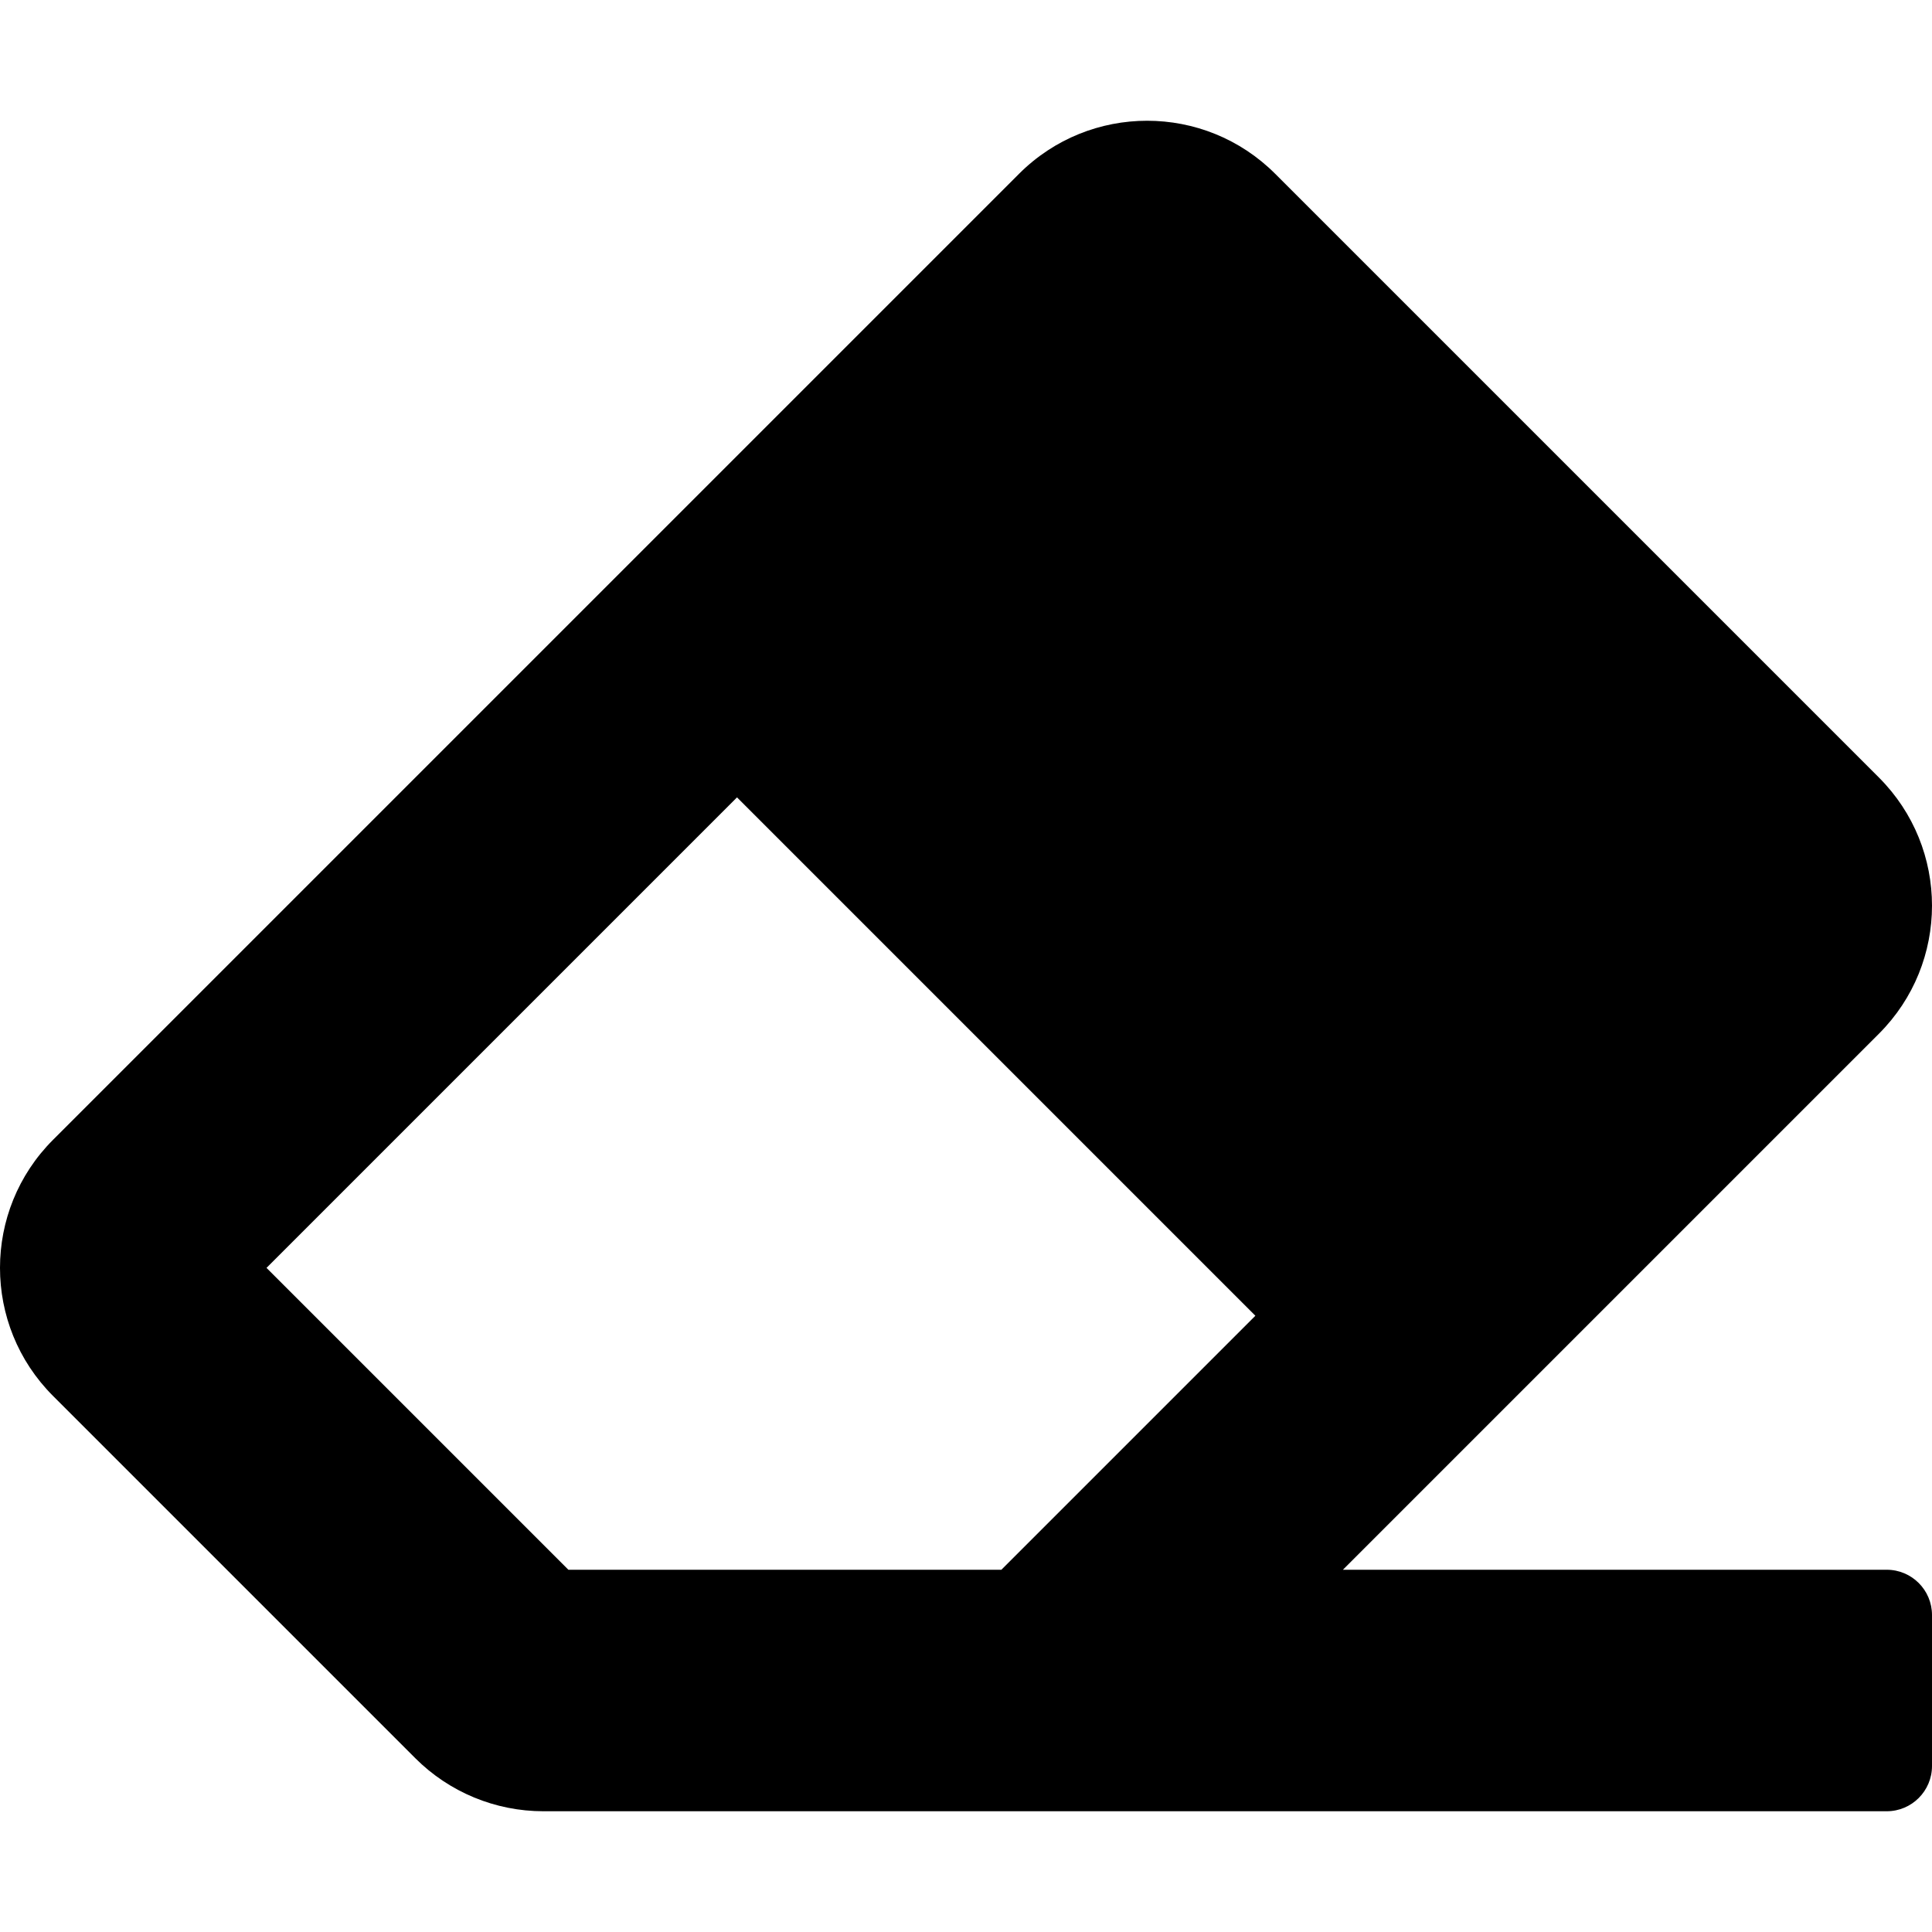
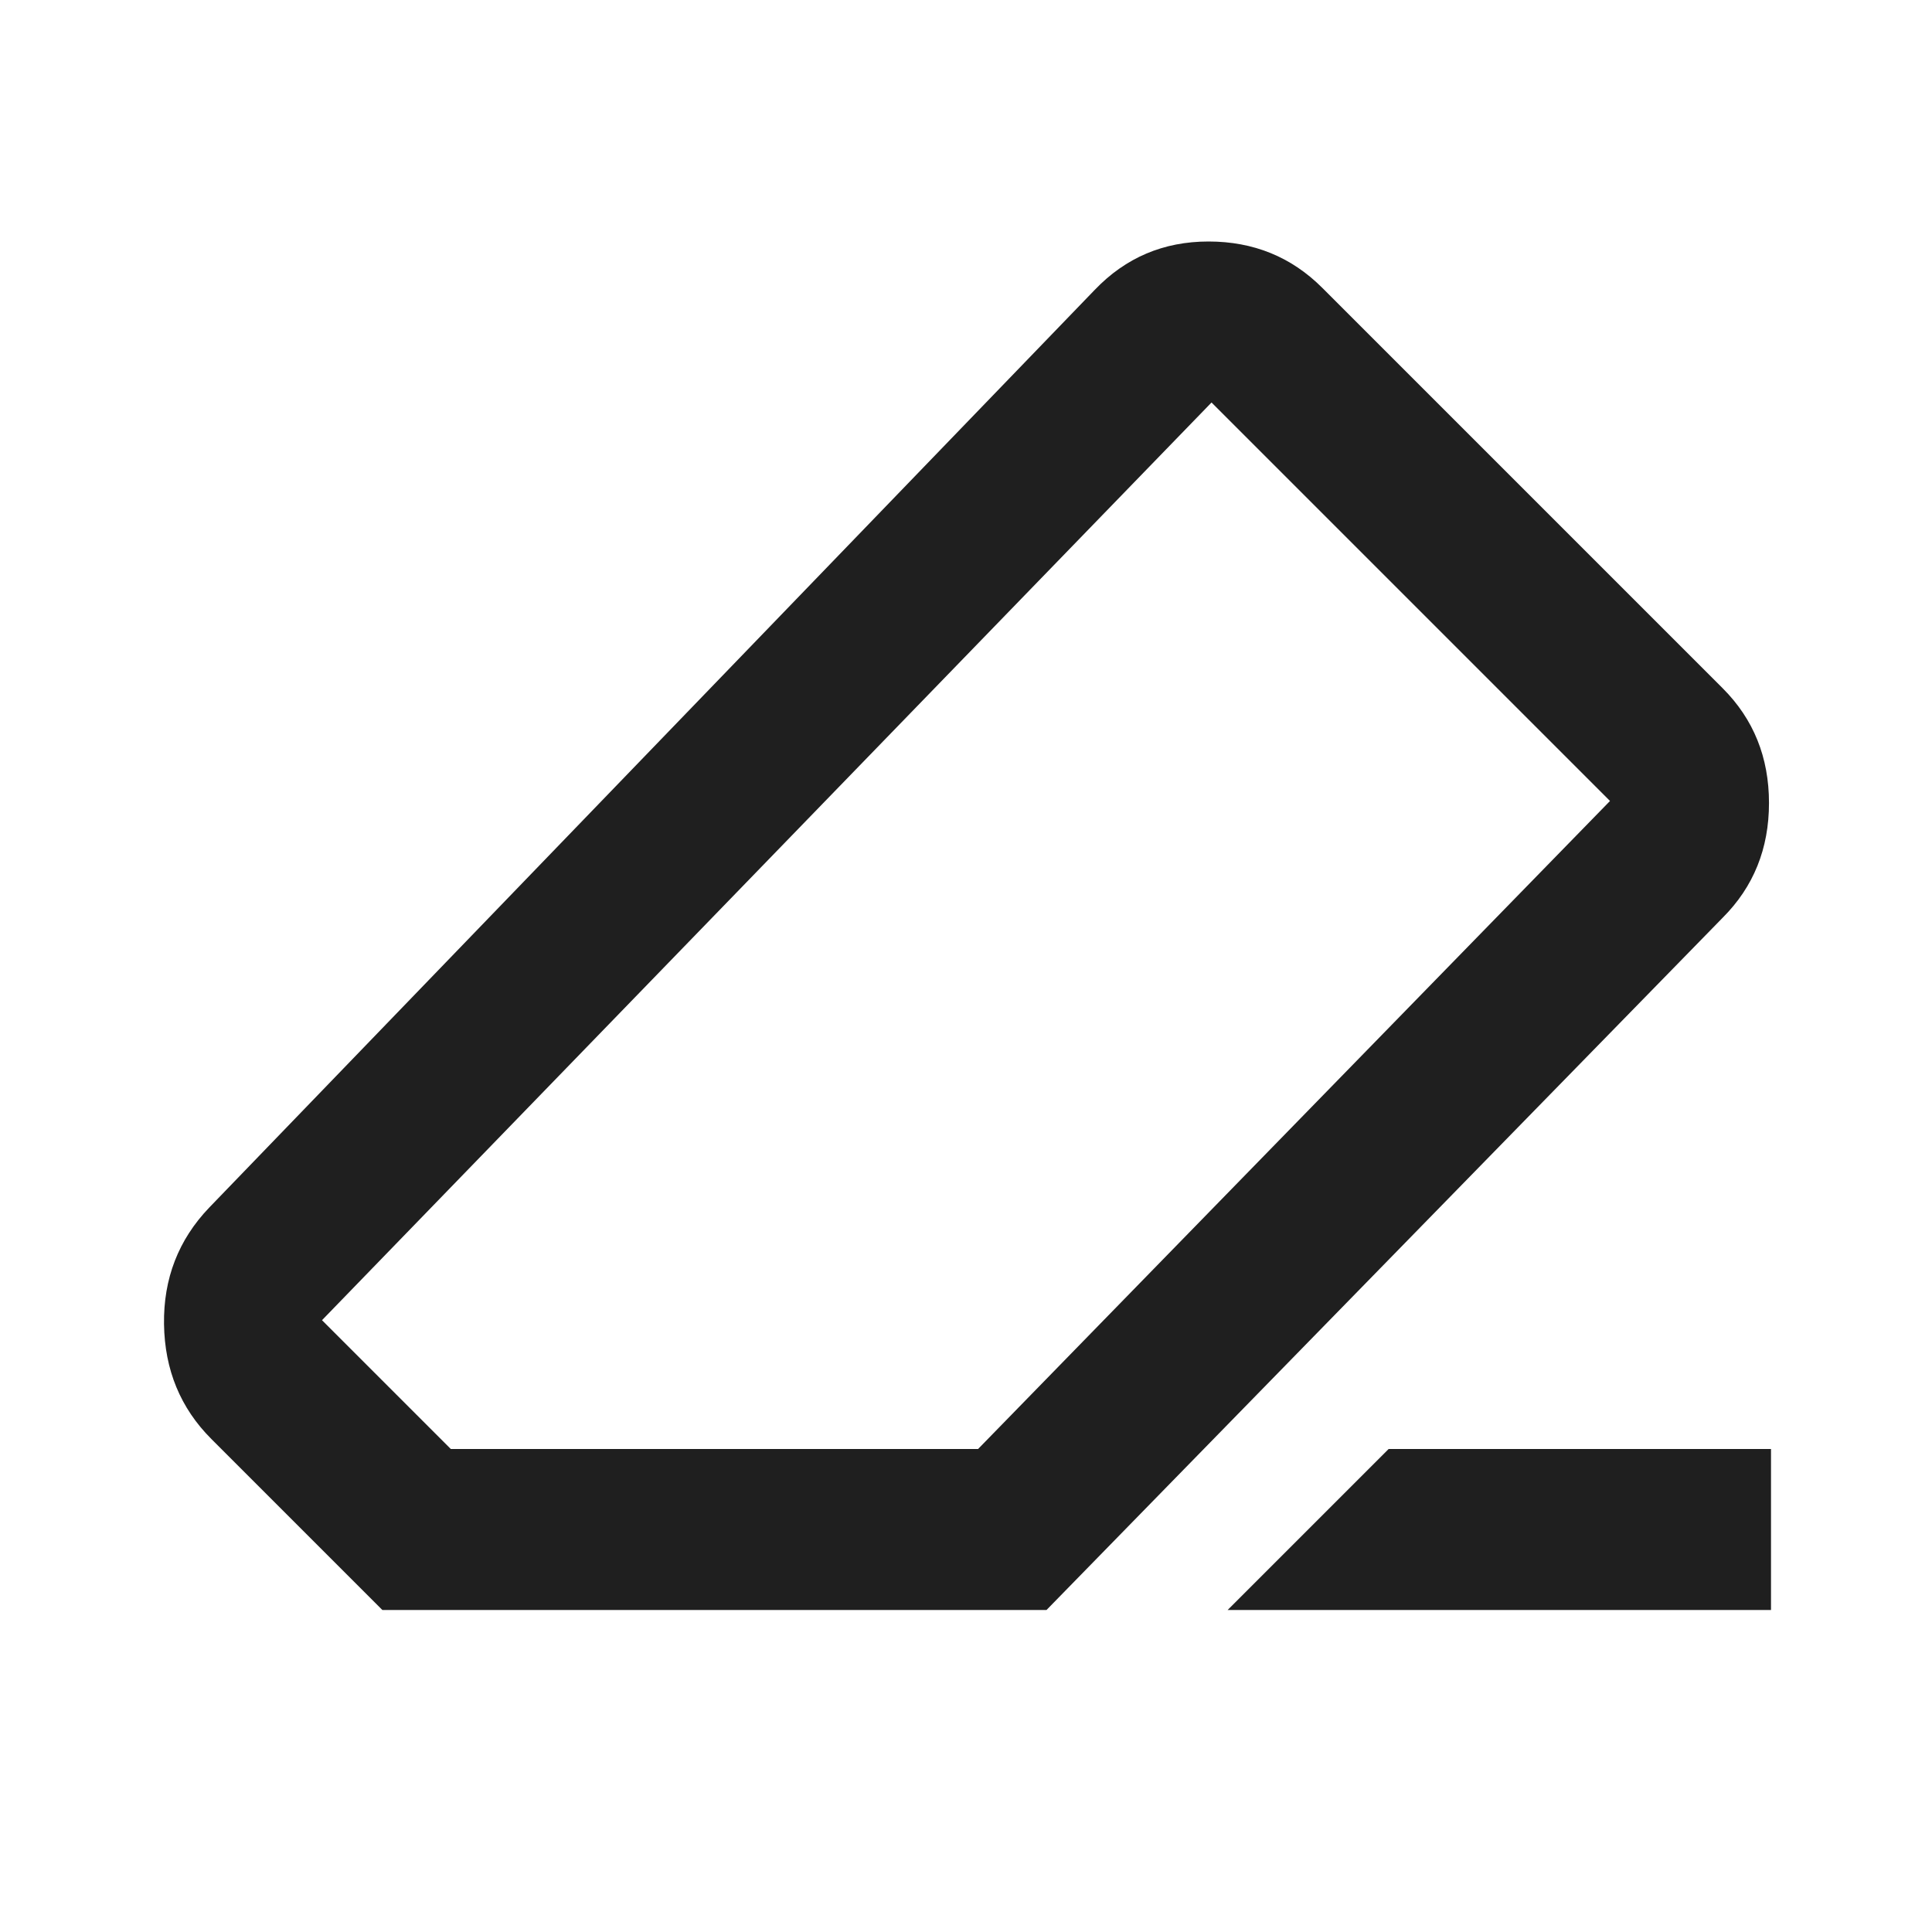
- <svg xmlns="http://www.w3.org/2000/svg" fill="#000000" width="800px" height="800px" viewBox="0 0 512 512">
-   <path d="M497.941 273.941c18.745-18.745 18.745-49.137 0-67.882l-160-160c-18.745-18.745-49.136-18.746-67.883 0l-256 256c-18.745 18.745-18.745 49.137 0 67.882l96 96A48.004 48.004 0 0 0 144 480h356c6.627 0 12-5.373 12-12v-40c0-6.627-5.373-12-12-12H355.883l142.058-142.059zm-302.627-62.627l137.373 137.373L265.373 416H150.628l-80-80 124.686-124.686z" />
+ <svg xmlns="http://www.w3.org/2000/svg" height="24px" viewBox="0 -960 960 960" width="24px" fill="#1f1f1f">
+   <path d="M690-240h190v80H610l80-80Zm-500 80-85-85q-23-23-23.5-57t22.5-58l440-456q23-24 56.5-24t56.5 23l199 199q23 23 23 57t-23 57L520-160H190Zm296-80 314-322-198-198-442 456 64 64h262Zm-6-240Z" />
</svg>
